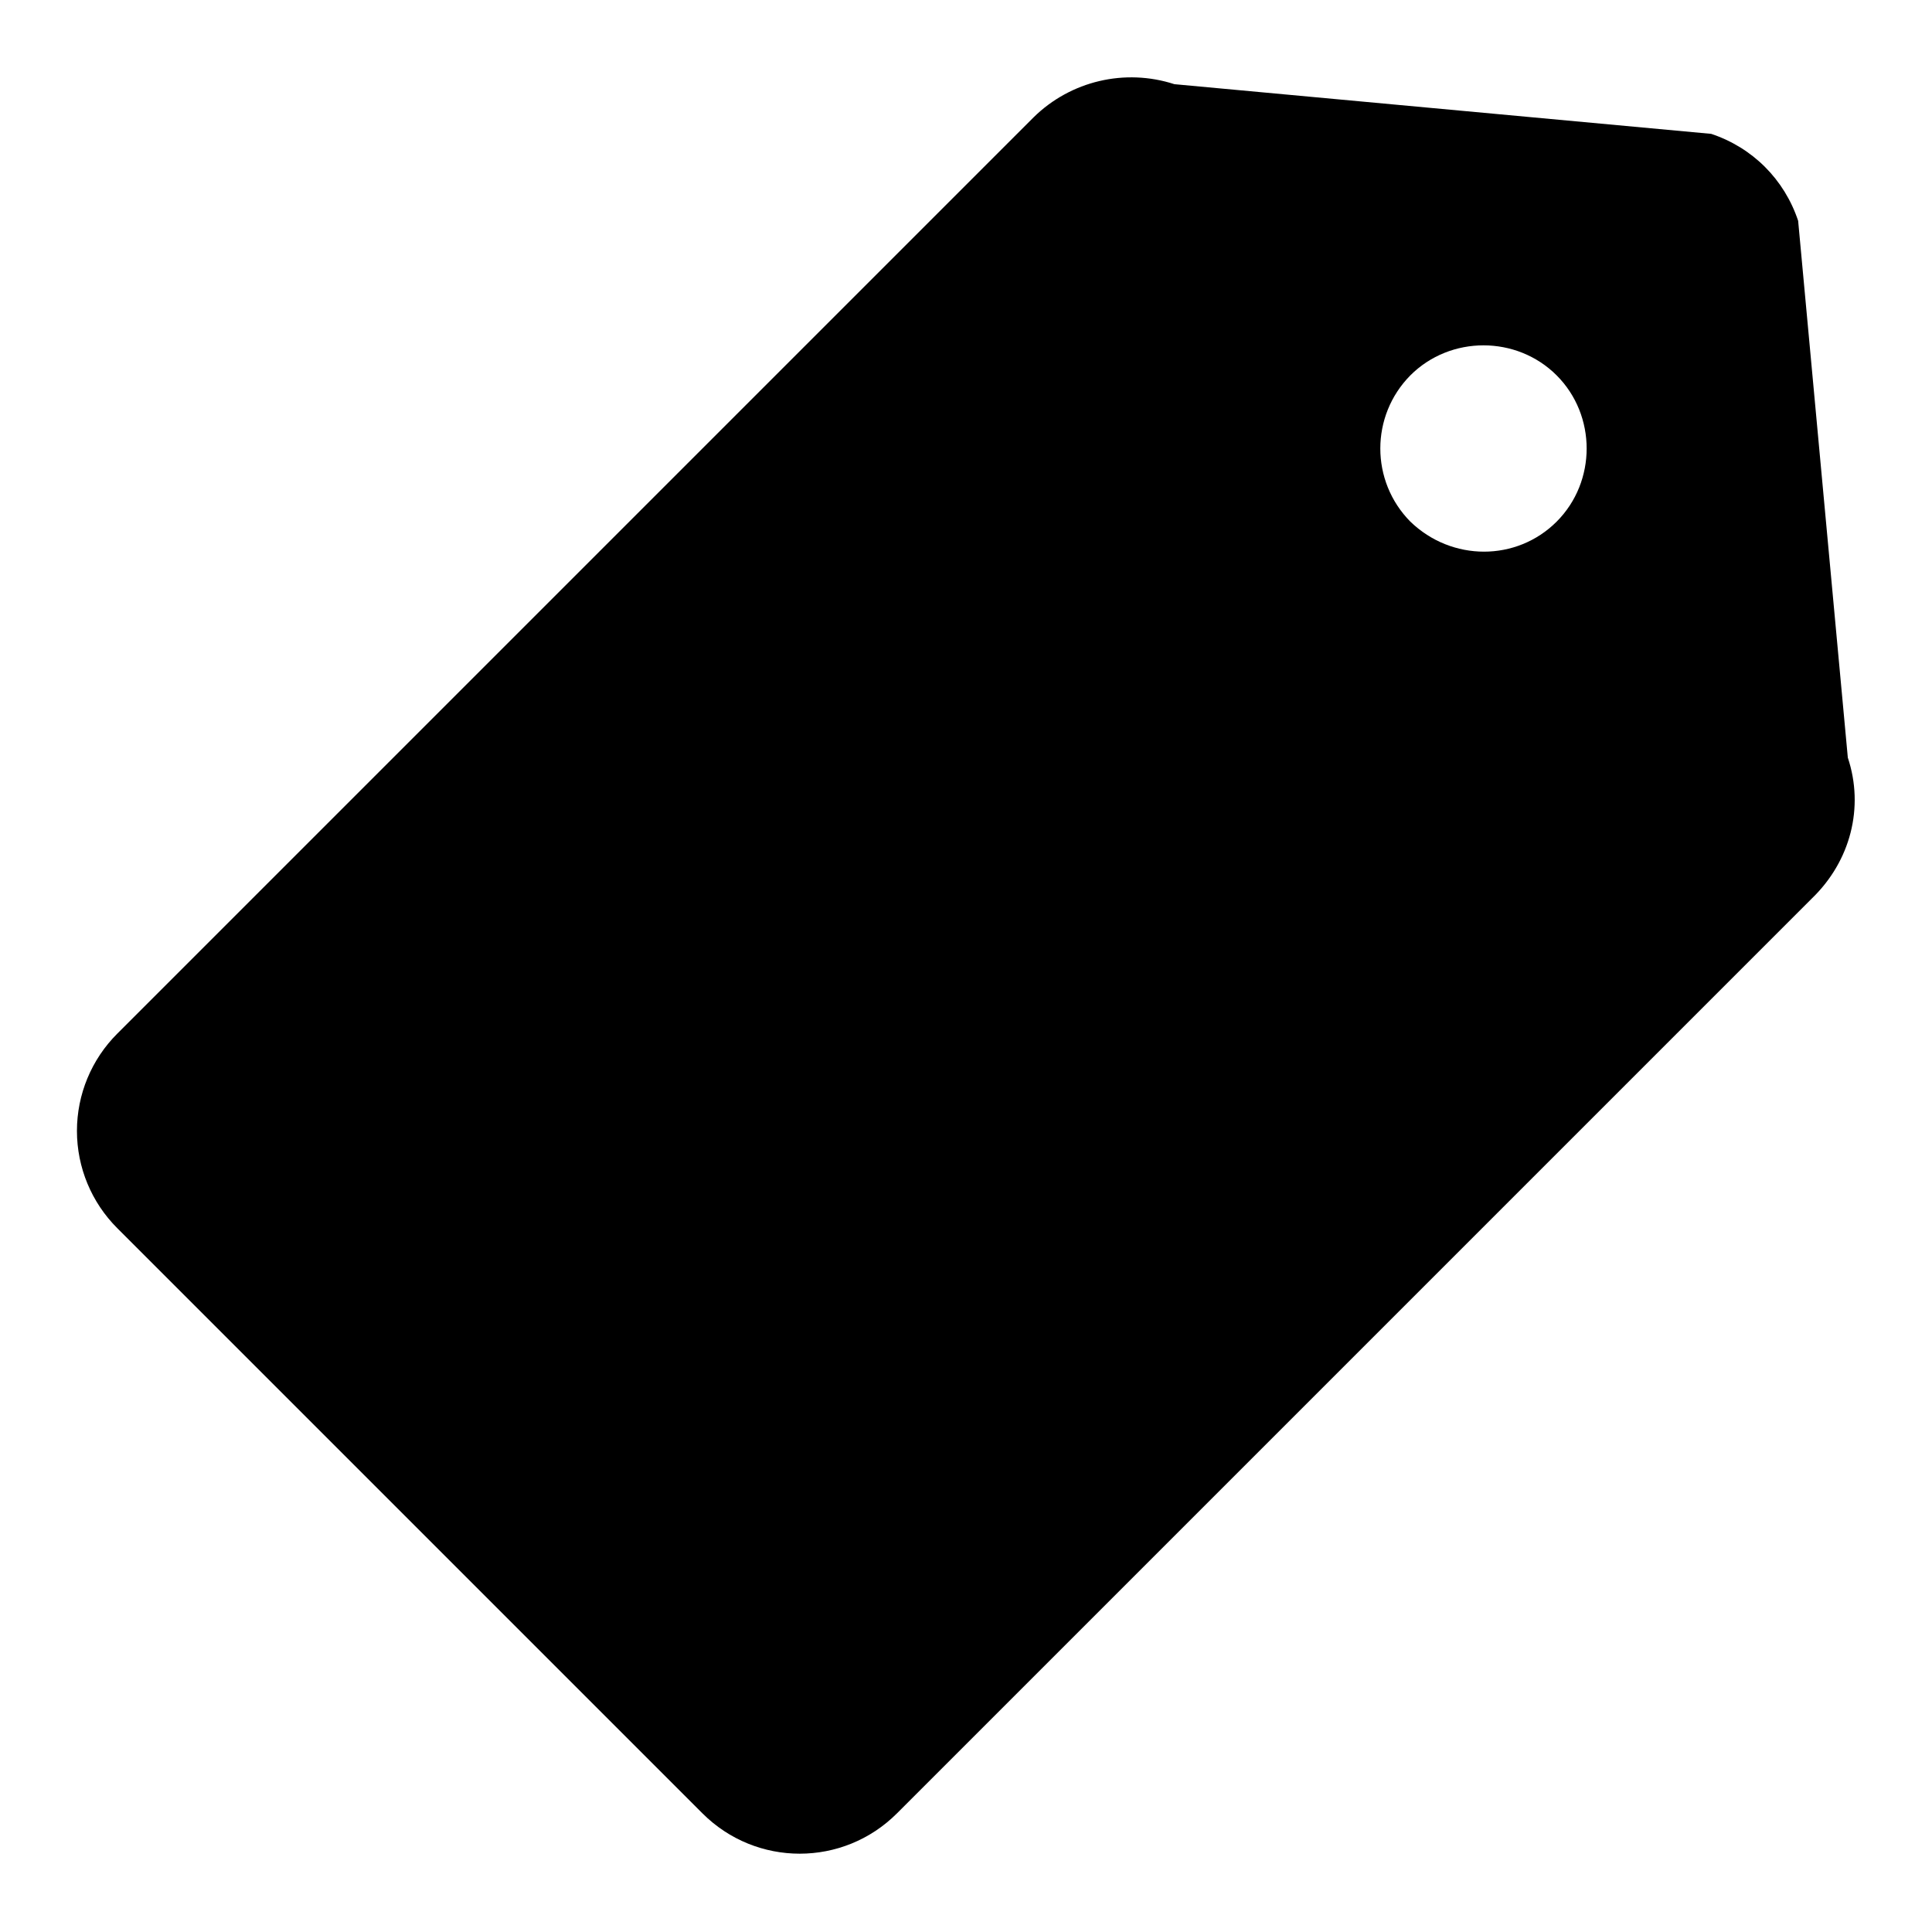
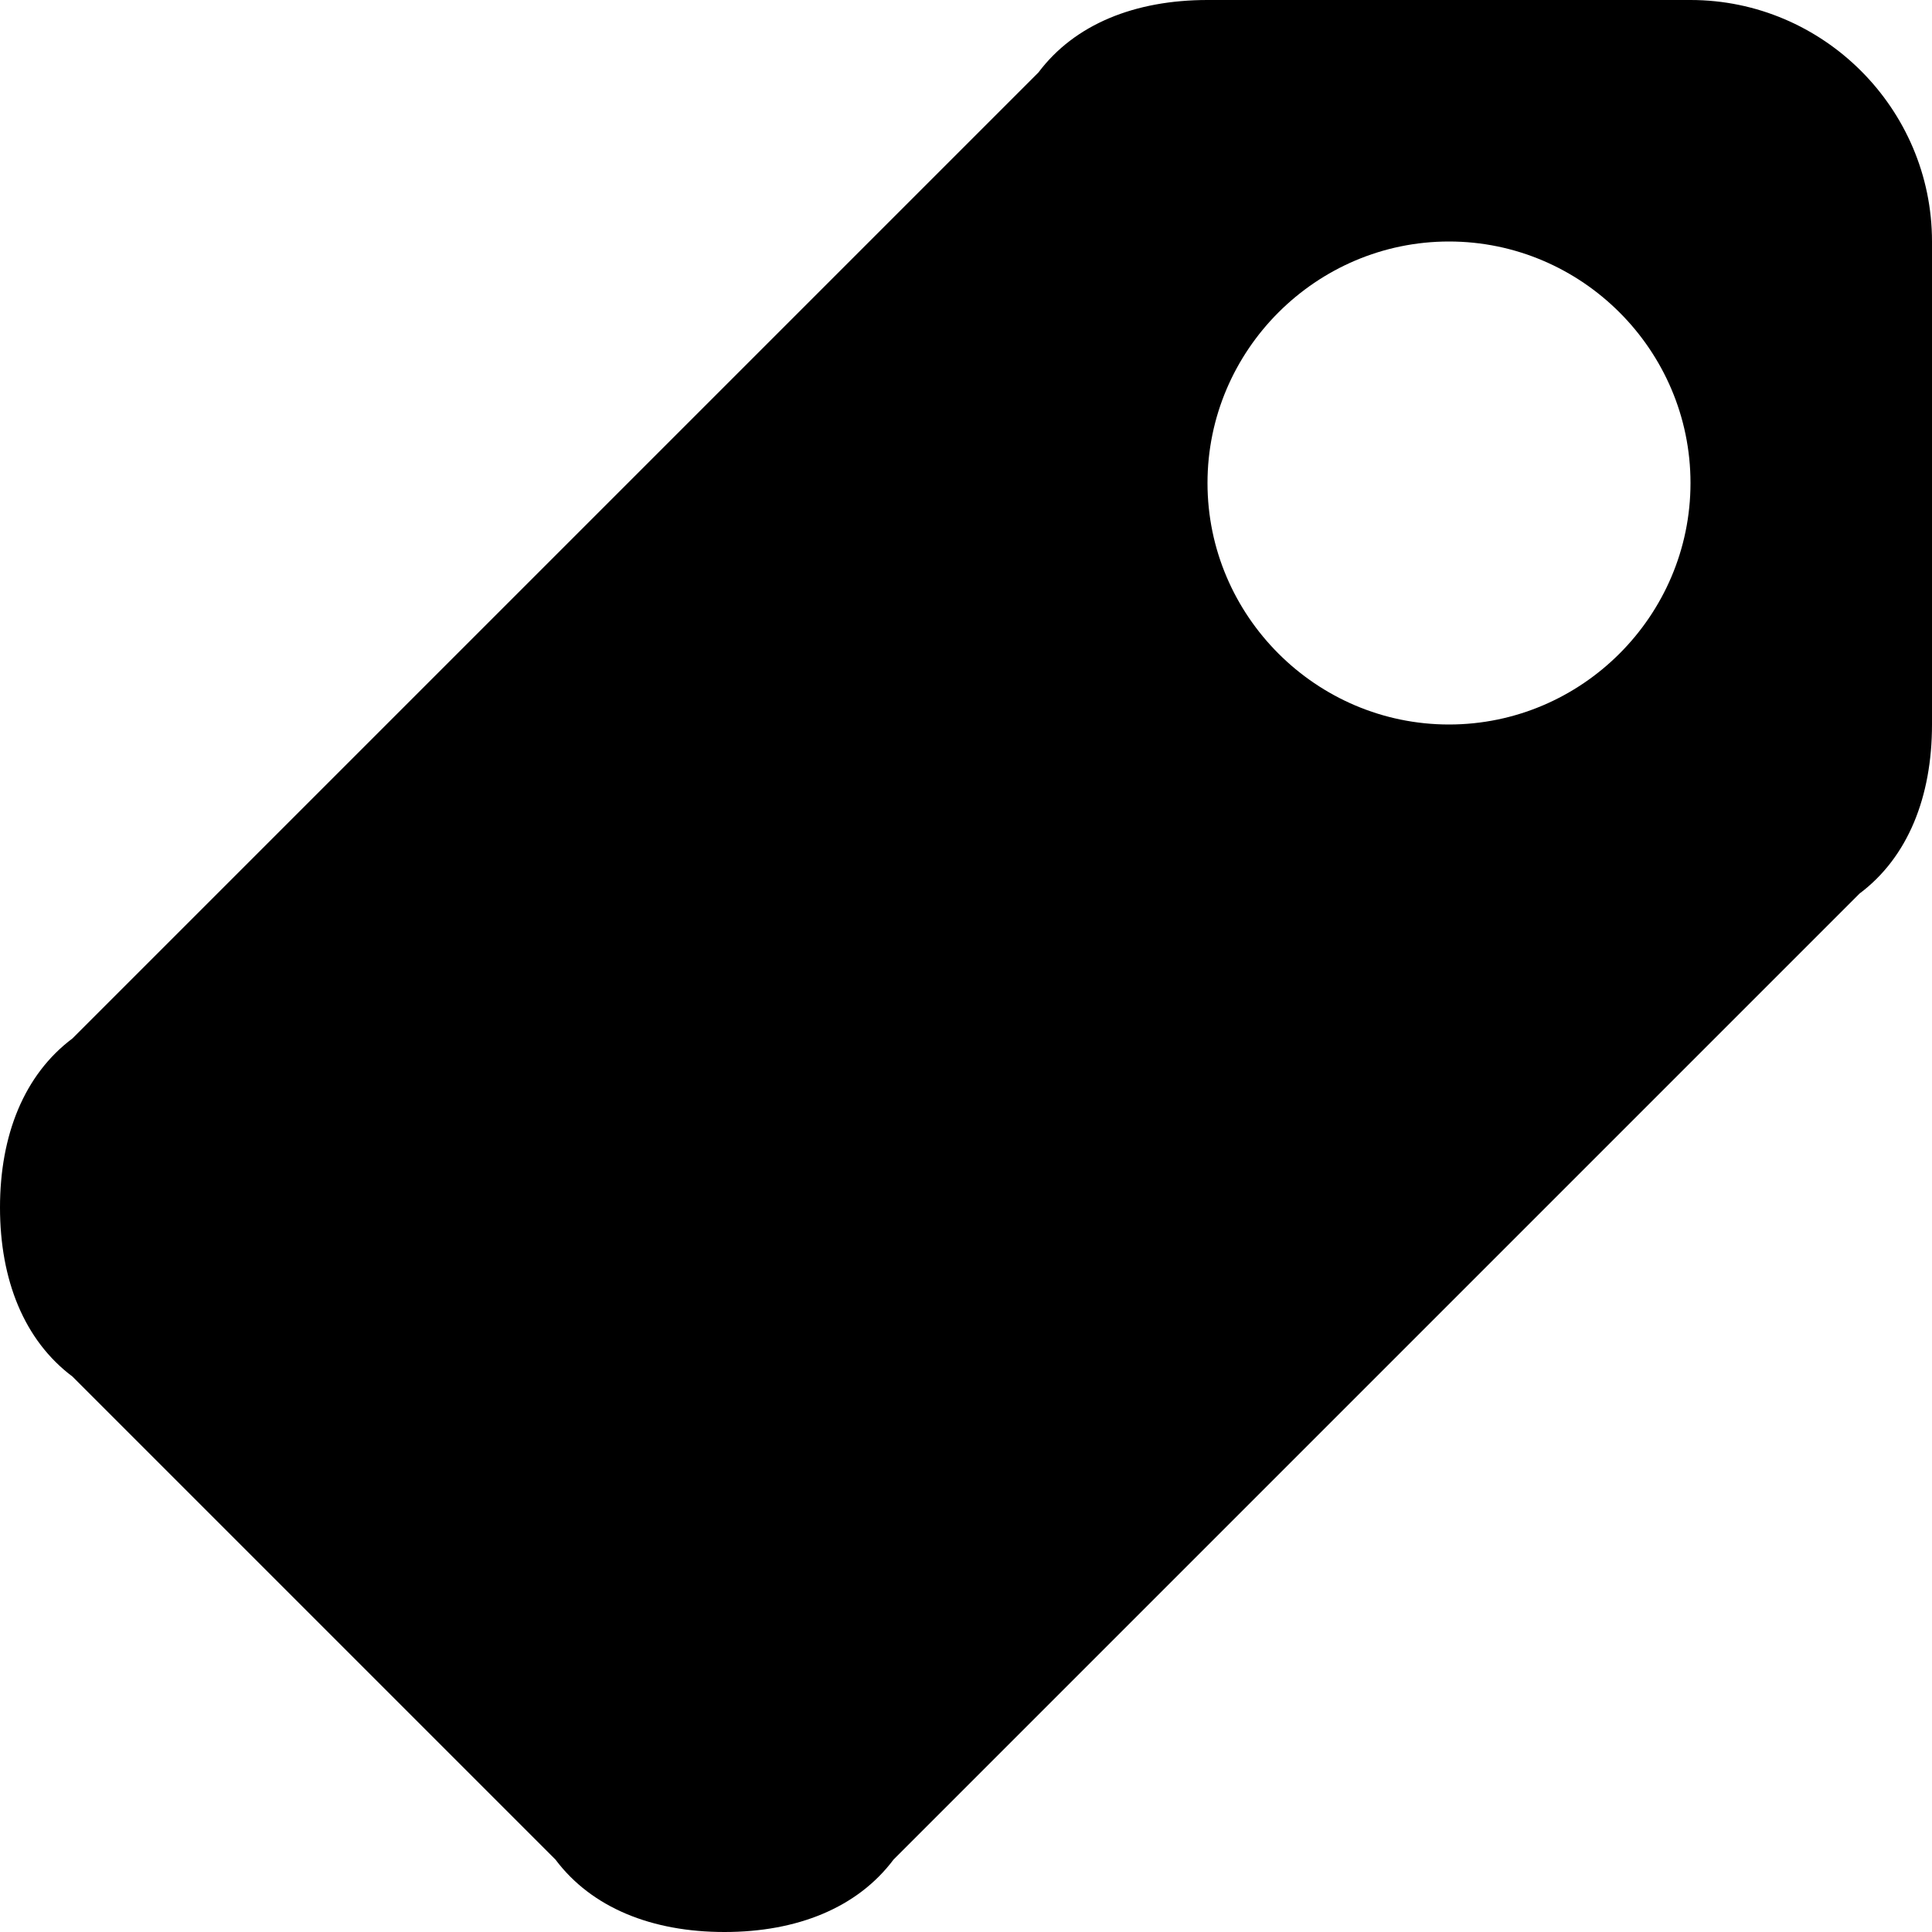
- <svg xmlns="http://www.w3.org/2000/svg" t="1585888917828" class="icon" viewBox="0 0 1024 1024" version="1.1" p-id="2239" width="200" height="200">
+ <svg xmlns="http://www.w3.org/2000/svg" t="1626960015080" class="icon" viewBox="0 0 1024 1024" version="1.1" p-id="15357" width="200" height="200">
  <defs>
-     <style type="text/css" />
+     <style type="text/css">* { text-shadow: transparent 0px 0px 0px, rgba(0, 0, 0, 0.8) 0px 0px 0px !important; }
+ @font-face { font-family: feedback-iconfont; src: url("//at.alicdn.com/t/font_1031158_1uhr8ri0pk5.eot?#iefix") format("embedded-opentype"), url("//at.alicdn.com/t/font_1031158_1uhr8ri0pk5.woff2") format("woff2"), url("//at.alicdn.com/t/font_1031158_1uhr8ri0pk5.woff") format("woff"), url("//at.alicdn.com/t/font_1031158_1uhr8ri0pk5.ttf") format("truetype"), url("//at.alicdn.com/t/font_1031158_1uhr8ri0pk5.svg#iconfont") format("svg"); }
+ </style>
  </defs>
-   <path d="M979.383 401.554l-26.331-284.526c-7.314-21.943-24.137-38.766-46.08-46.08L622.446 44.617a73.874 73.874 0 0 0-74.606 17.554L62.171 547.84a72.85 72.85 0 0 0 0 103.131l310.126 310.126c28.526 28.526 74.606 28.526 103.131 0l484.937-484.937c20.48-19.749 27.794-48.274 19.017-74.606z m-231.863-125.074a55.15 55.15 0 0 1 0-77.531c21.211-21.211 56.32-21.211 77.531 0 21.211 21.211 21.211 56.32 0 77.531-21.211 21.211-55.589 21.211-77.531 0z" p-id="2240" />
+   <path d="M985.6 473.6 985.6 473.6l-256 256-256 256 0 0C454.4 1011.2 422.4 1024 384 1024c-38.4 0-70.4-12.8-89.6-38.4l0 0-256-256 0 0C12.8 710.4 0 678.4 0 640c0-38.4 12.8-70.4 38.4-89.6l0 0 256-256 256-256 0 0C569.6 12.8 601.6 0 640 0l256 0c70.4 0 128 57.6 128 128l0 256C1024 422.4 1011.2 454.4 985.6 473.6zM768 128c-70.4 0-128 57.6-128 128 0 70.4 57.6 128 128 128 70.4 0 128-57.6 128-128C896 185.6 838.4 128 768 128z" p-id="15358" />
</svg>
